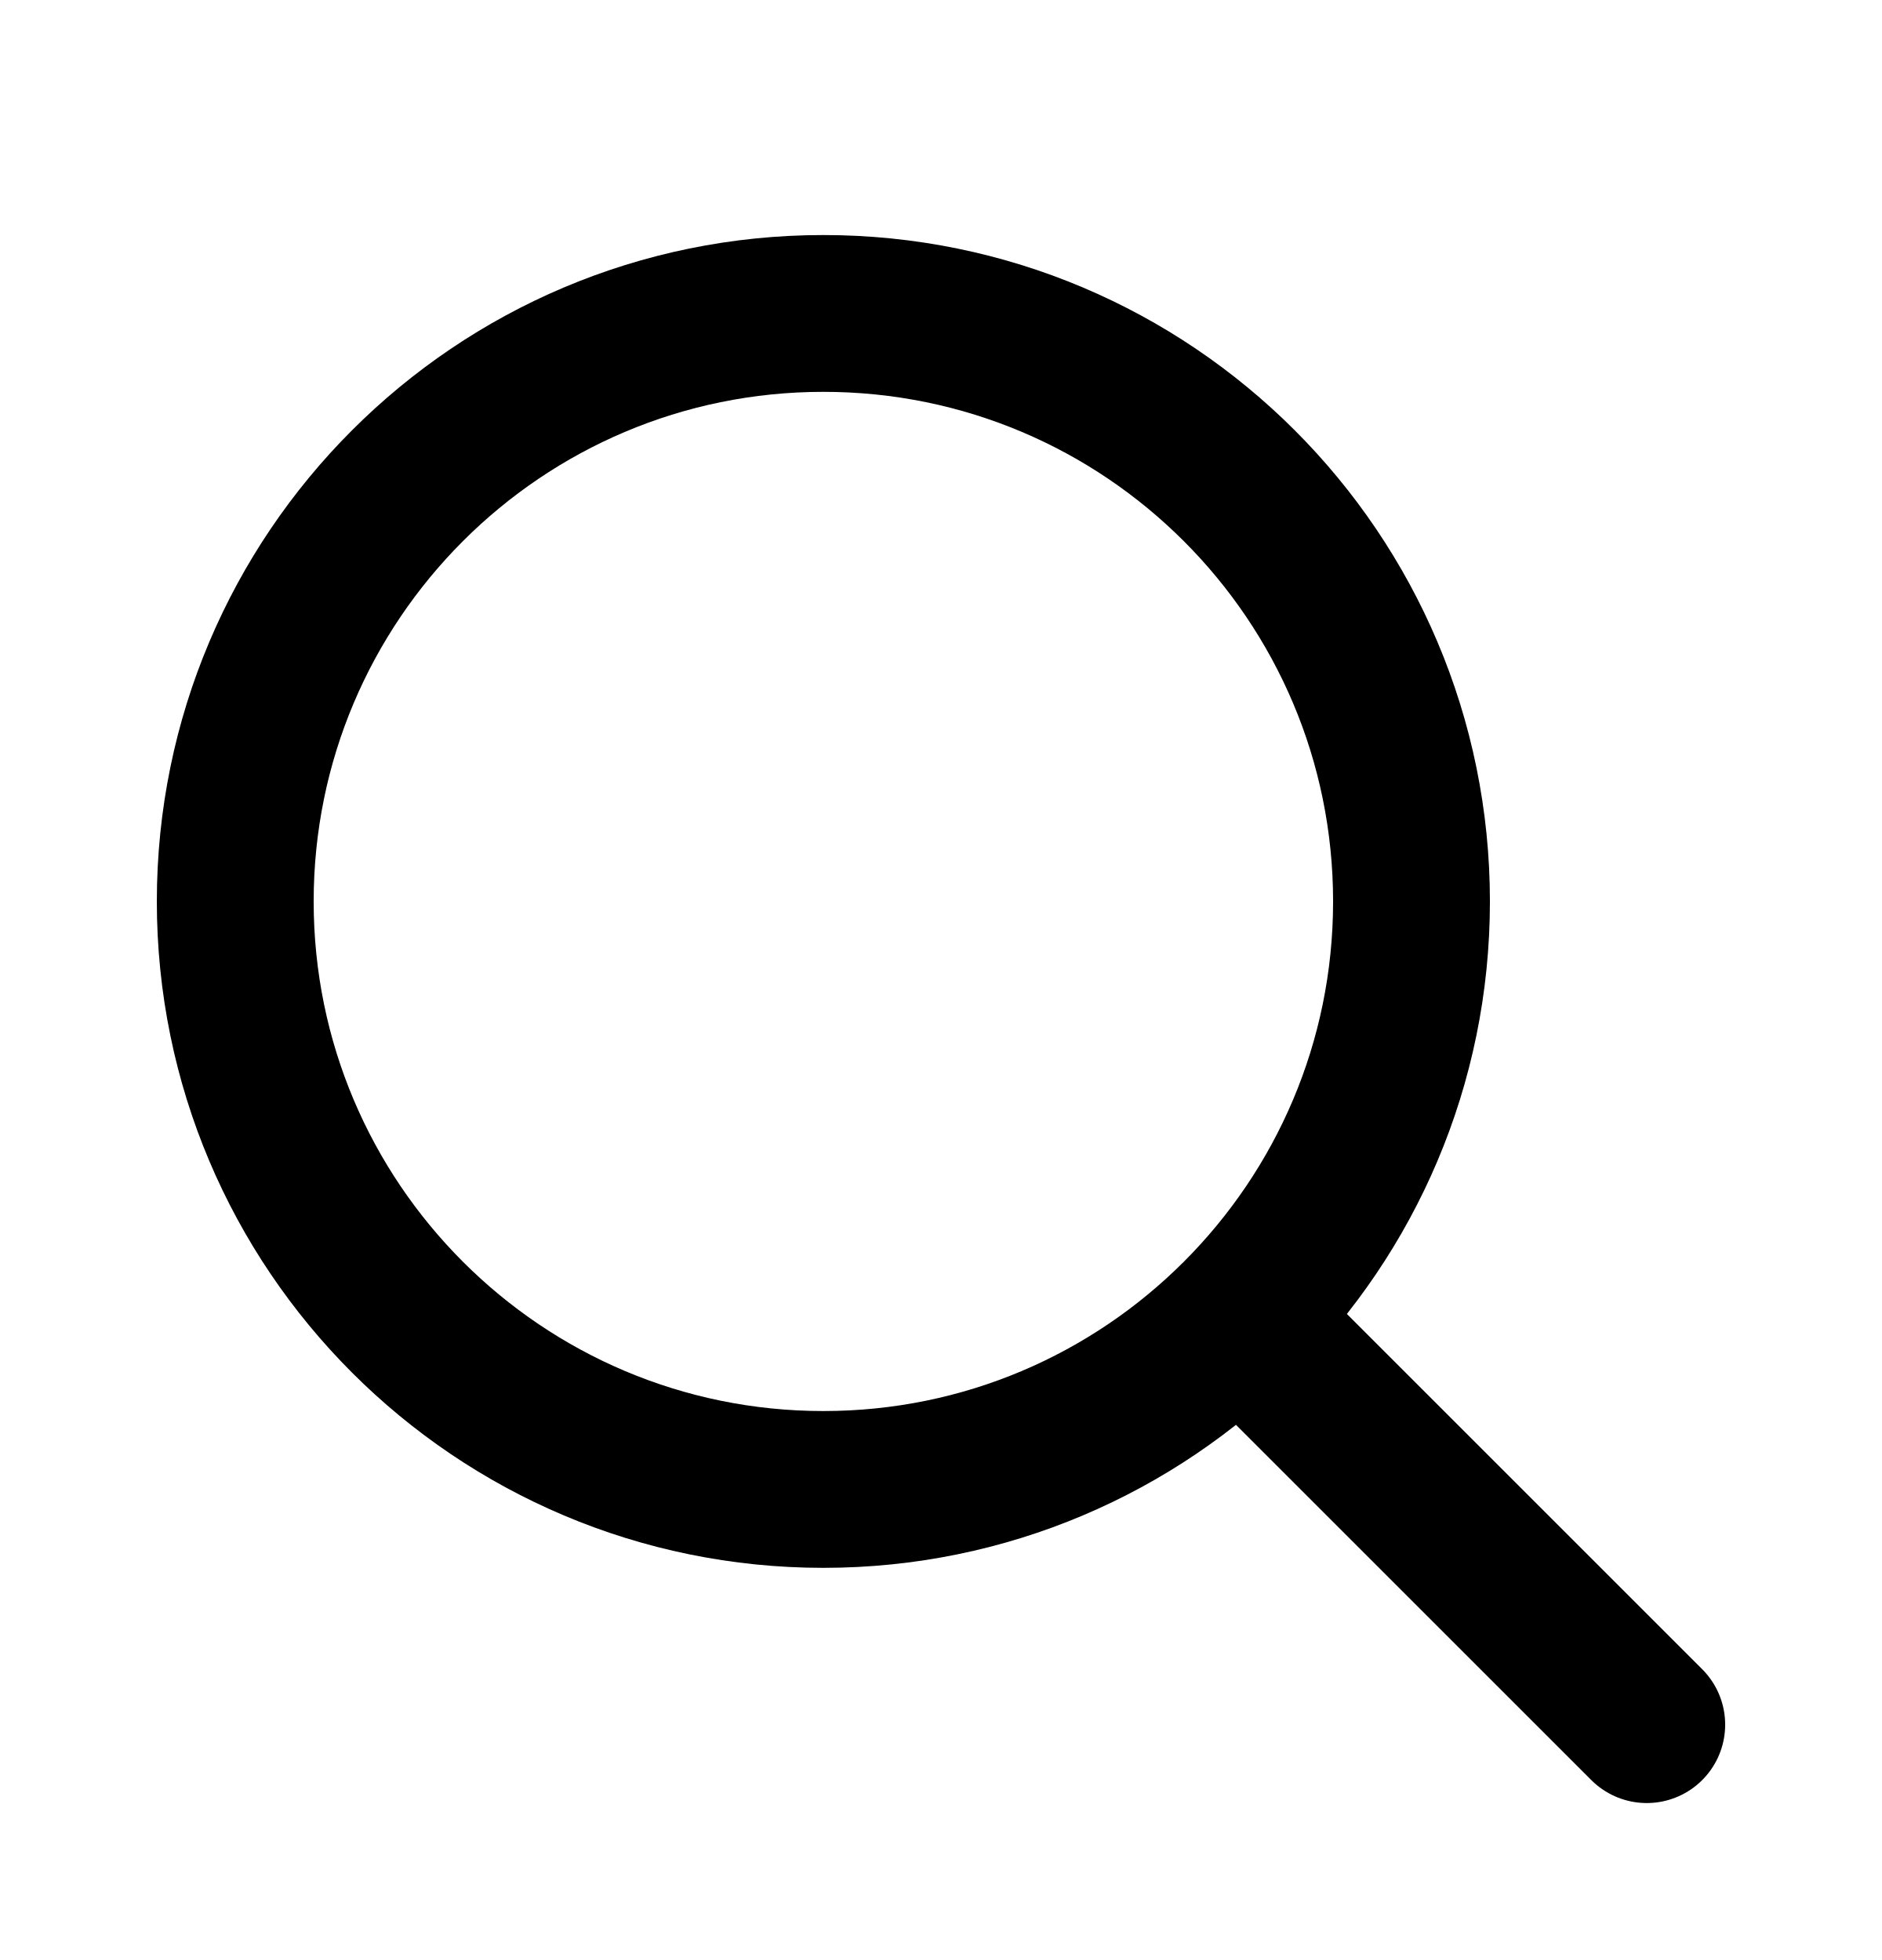
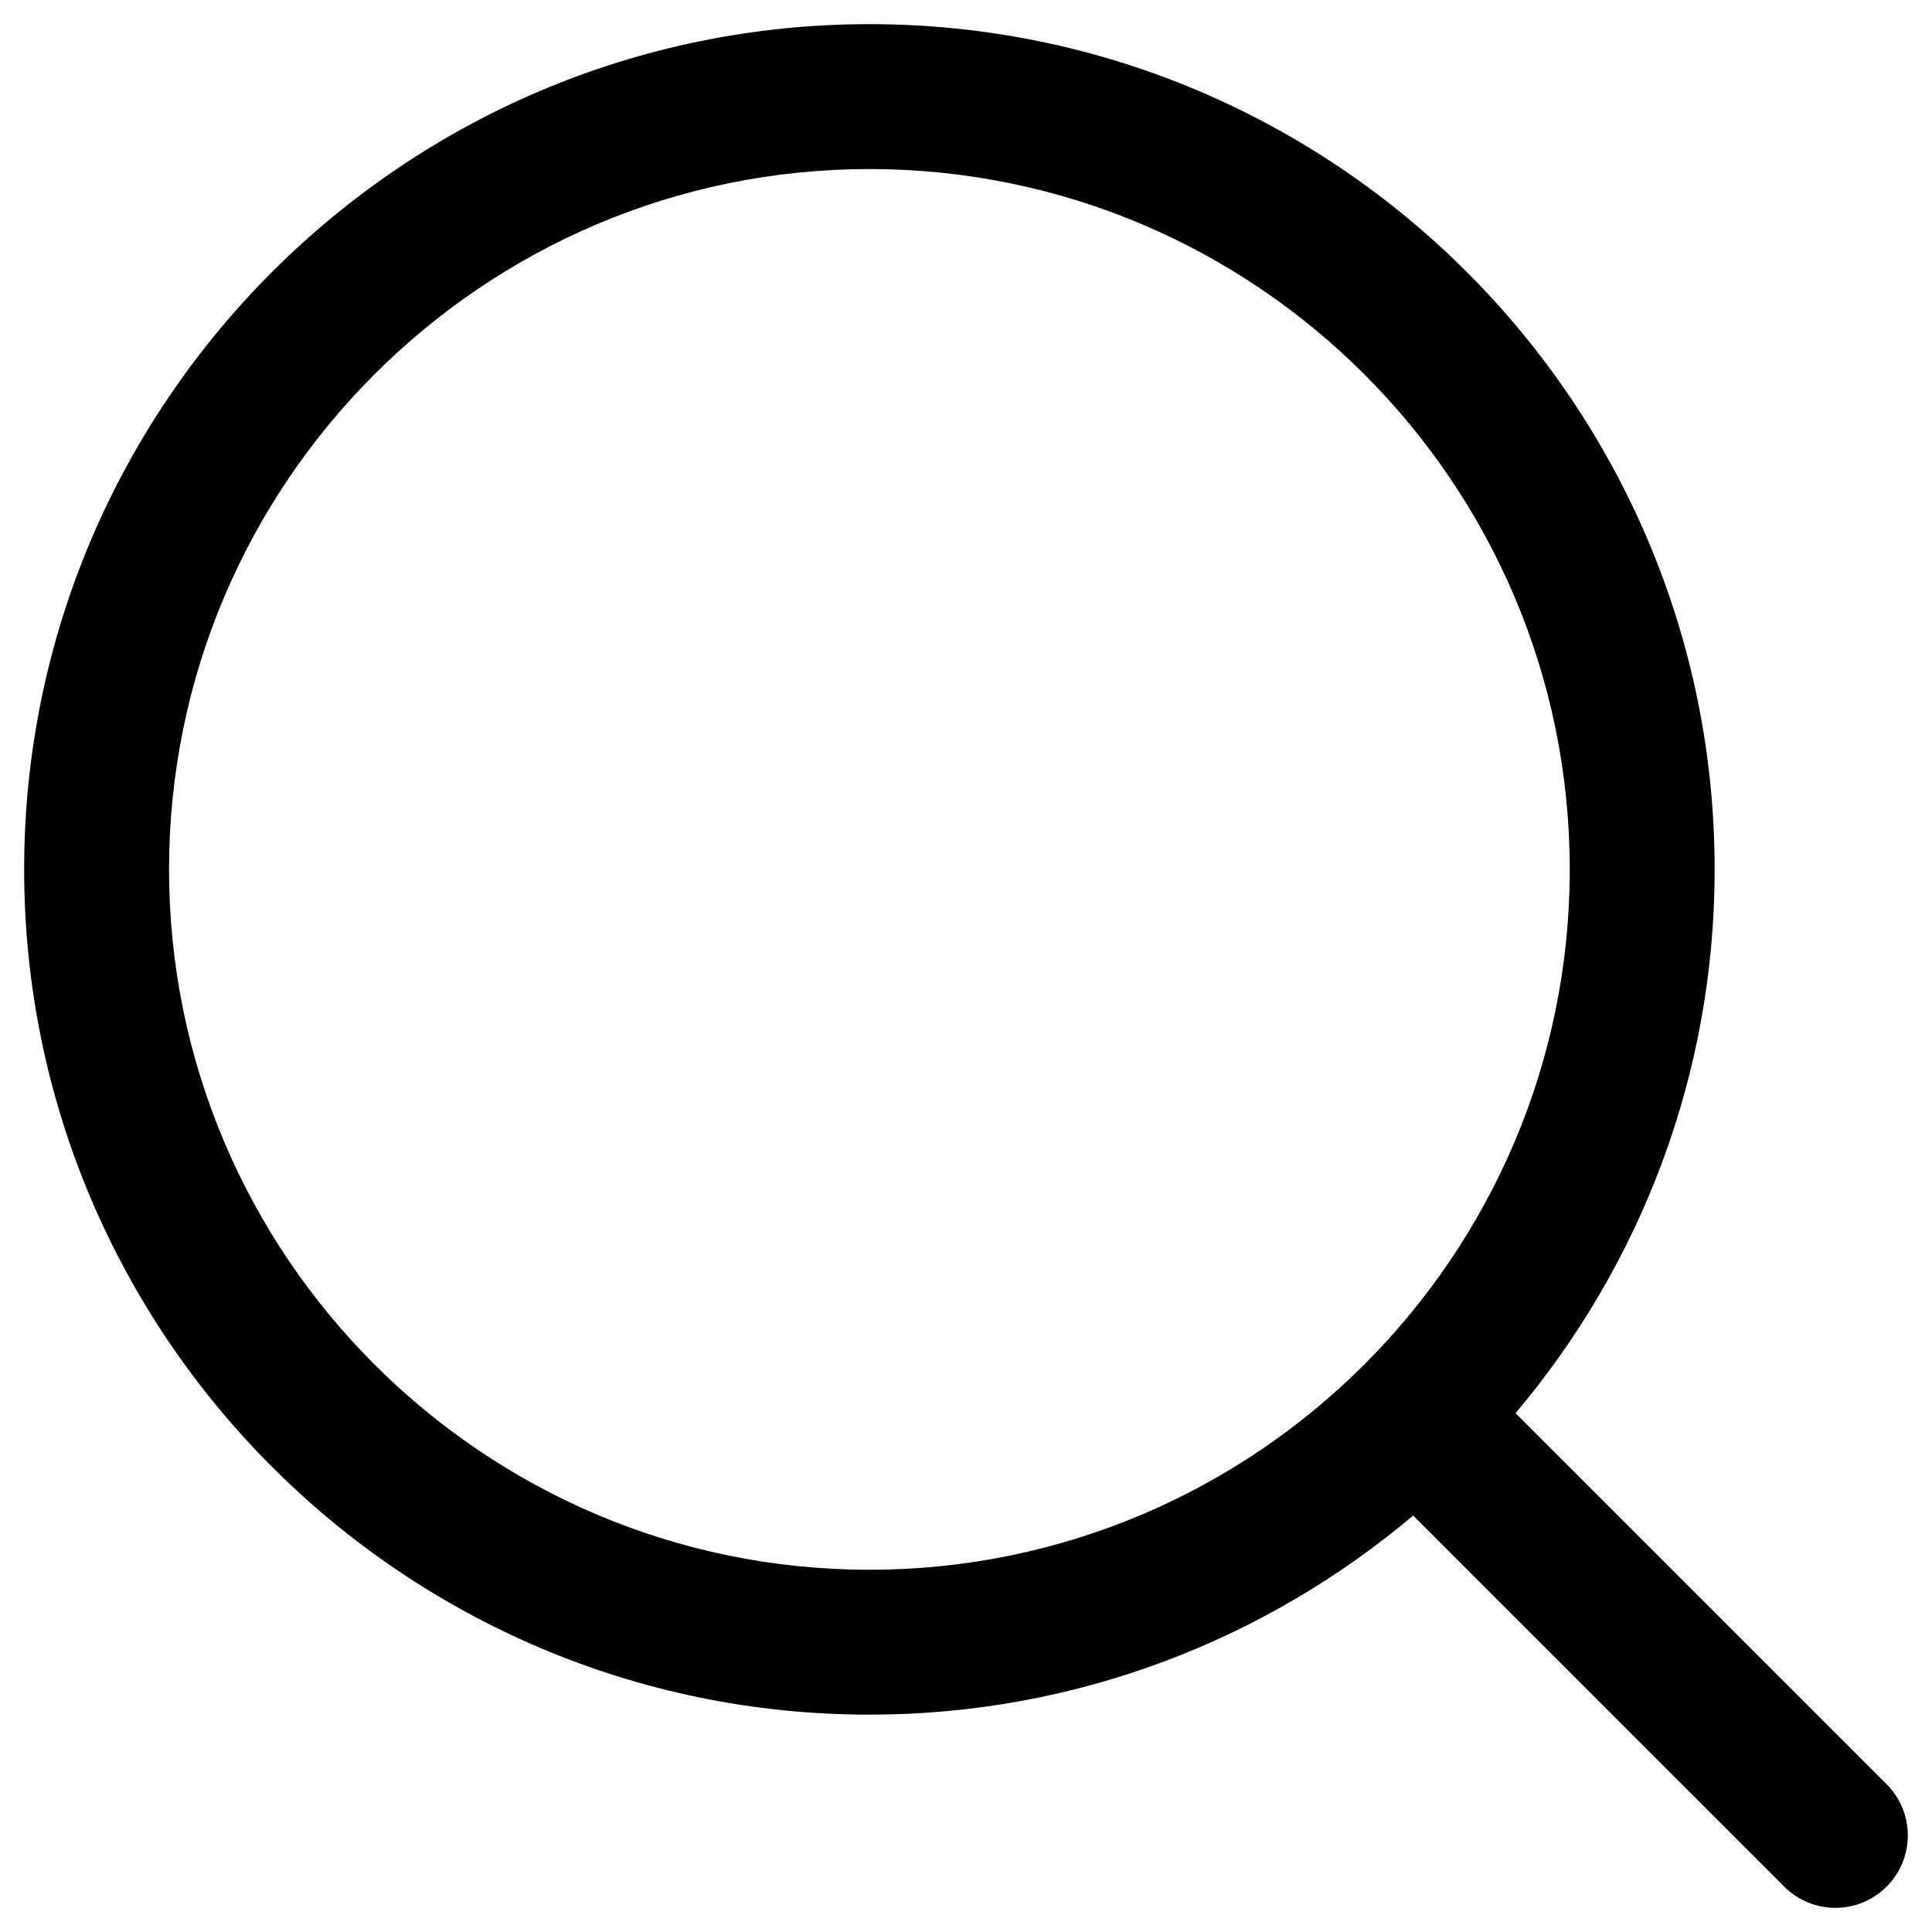
- <svg xmlns="http://www.w3.org/2000/svg" width="24" height="25" viewBox="0 0 24 25" fill="none">
-   <path d="M10.5 18.998C14.642 18.998 18 15.64 18 11.498C18 7.356 14.642 3.998 10.5 3.998C6.358 3.998 3 7.356 3 11.498C3 15.64 6.358 18.998 10.5 18.998Z" stroke="currentColor" stroke-width="2" stroke-linecap="round" stroke-linejoin="round" />
-   <path d="M21 21.998L16 16.998" stroke="currentColor" stroke-width="2" stroke-linecap="round" stroke-linejoin="round" />
+ <svg xmlns="http://www.w3.org/2000/svg" width="20" height="20" viewBox="0 0 20 20" fill="none">
+   <path d="M19.53 18.47L15.689 14.629C16.973 13.106 17.75 11.143 17.75 9C17.75 4.175 13.825 0.25 9 0.25C4.175 0.25 0.25 4.175 0.25 9C0.25 13.825 4.175 17.75 9 17.75C11.143 17.75 13.106 16.973 14.629 15.689L18.47 19.53C18.616 19.676 18.808 19.75 19 19.75C19.192 19.75 19.384 19.677 19.53 19.53C19.823 19.238 19.823 18.763 19.53 18.47ZM1.75 9C1.75 5.002 5.002 1.75 9 1.75C12.998 1.75 16.25 5.002 16.25 9C16.25 12.998 12.998 16.25 9 16.25C5.002 16.25 1.75 12.998 1.75 9Z" fill="currentColor" />
</svg>
